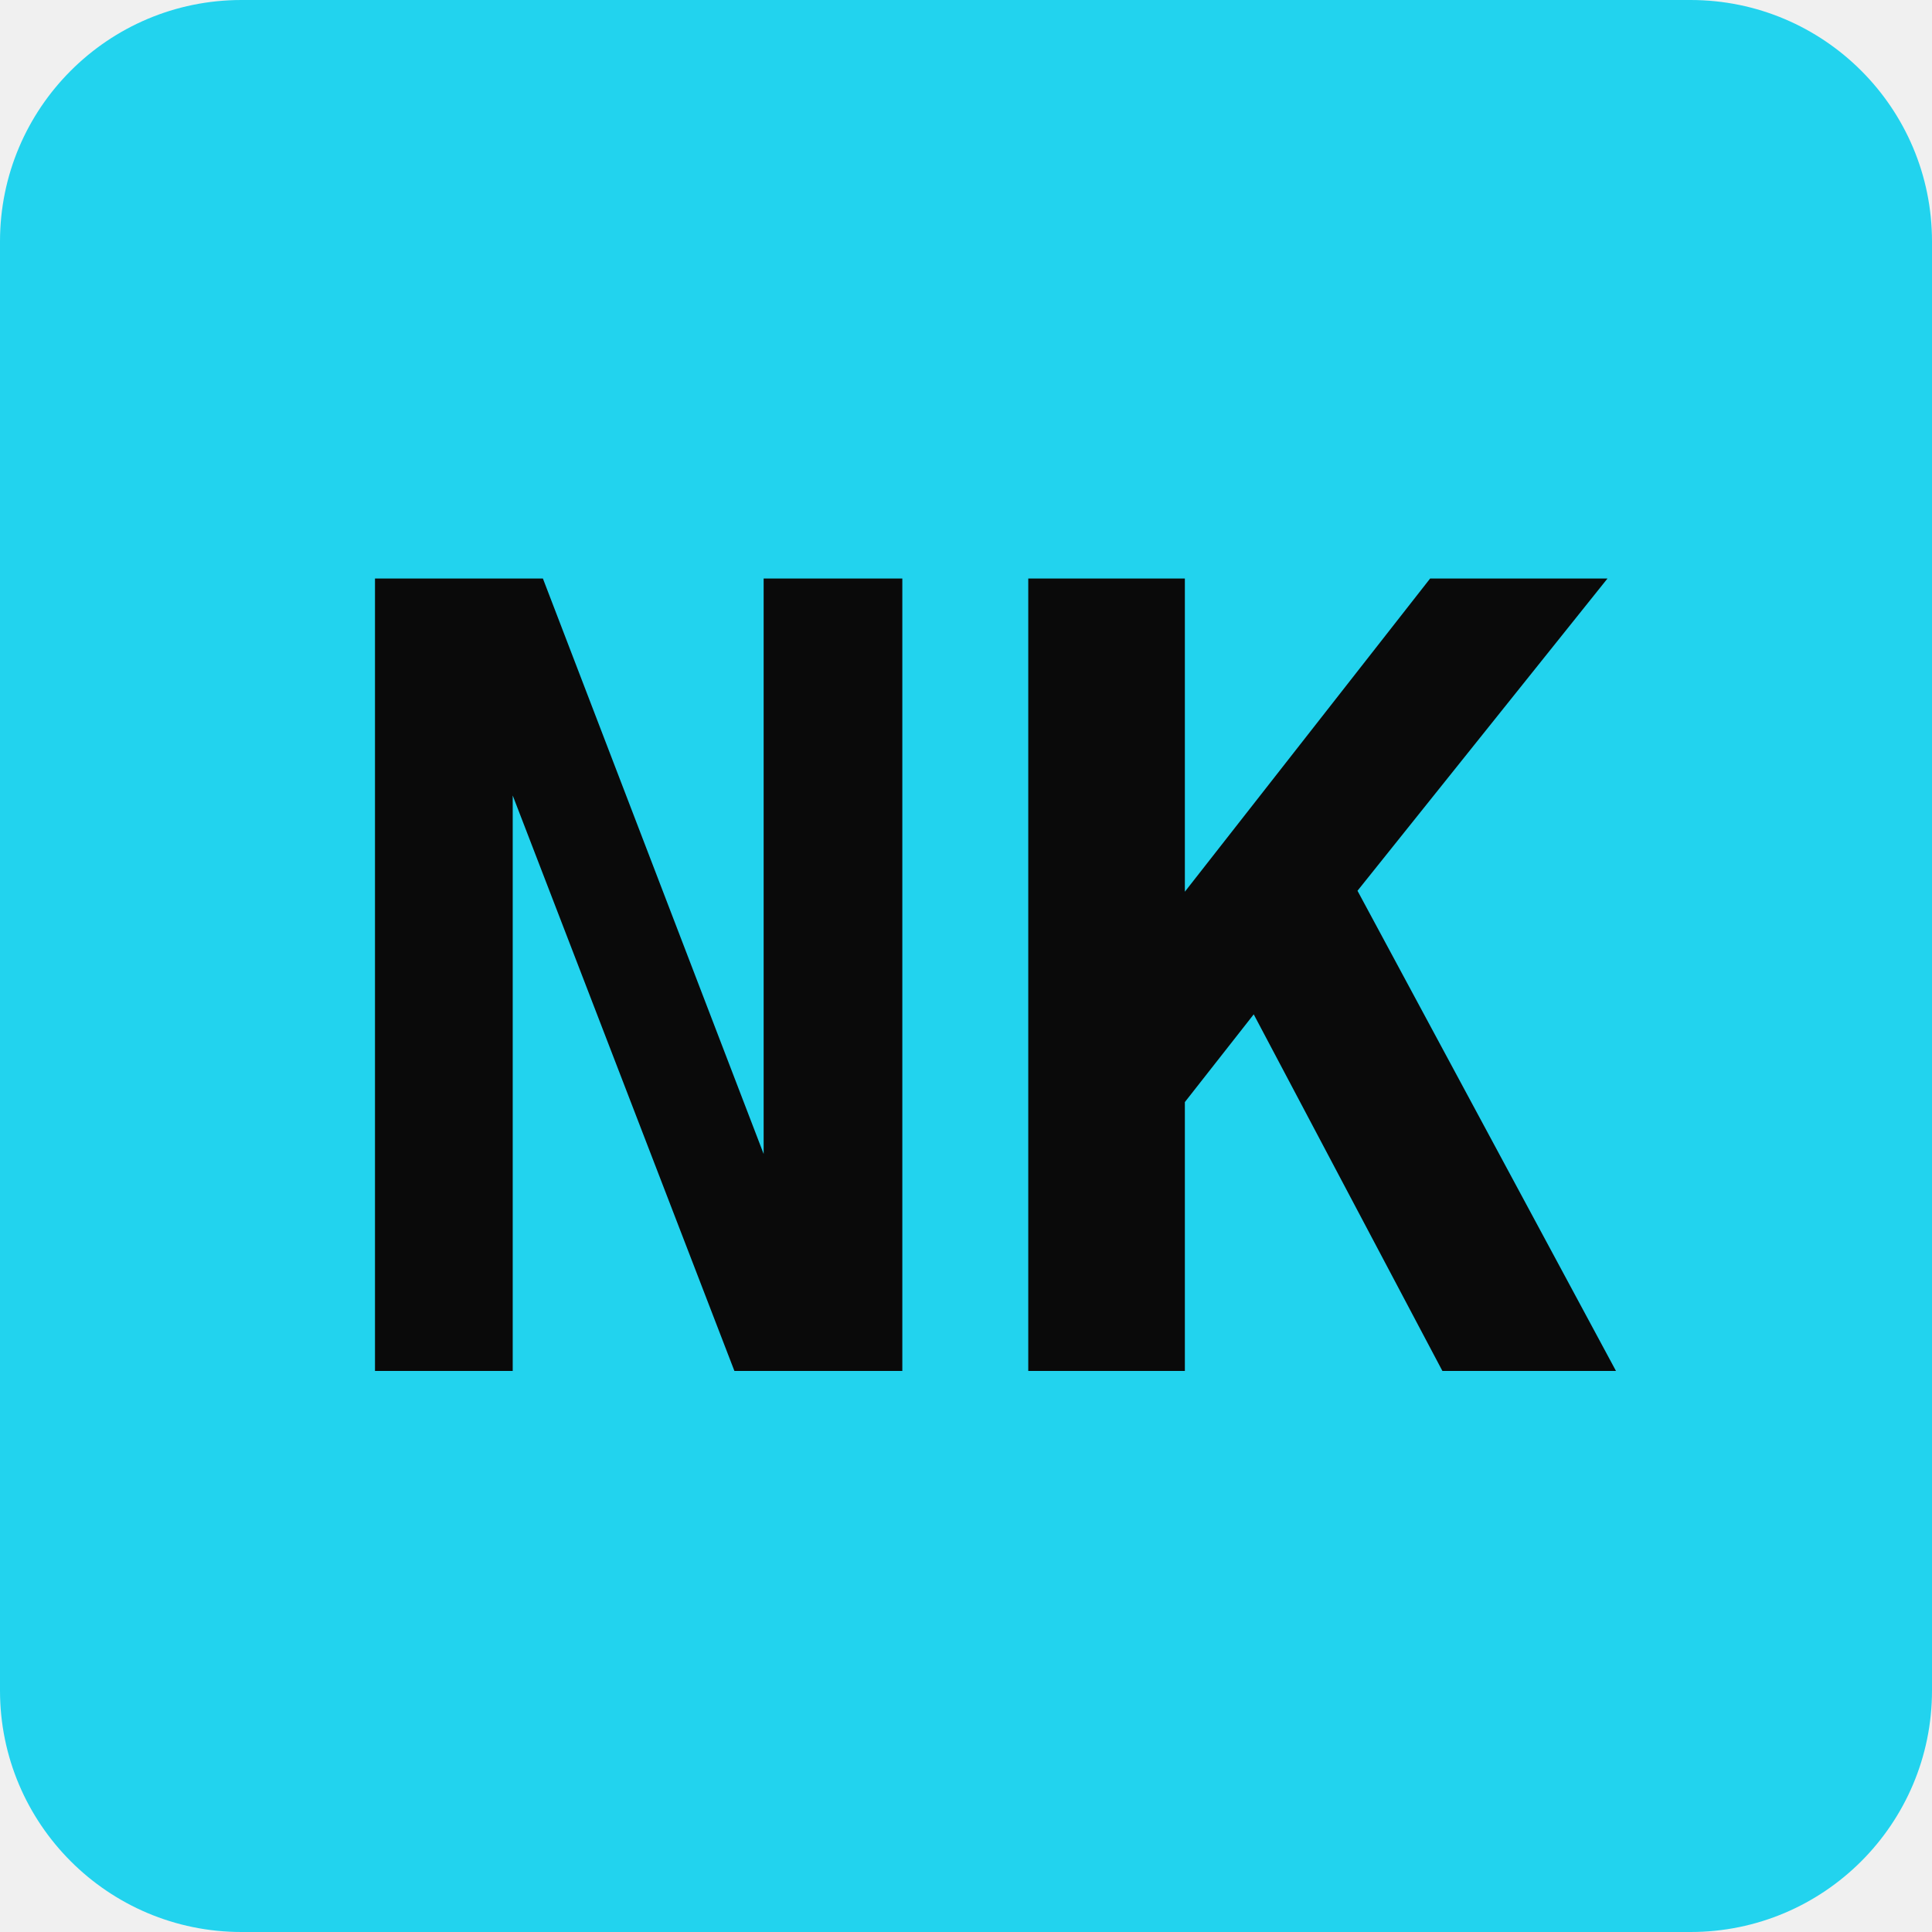
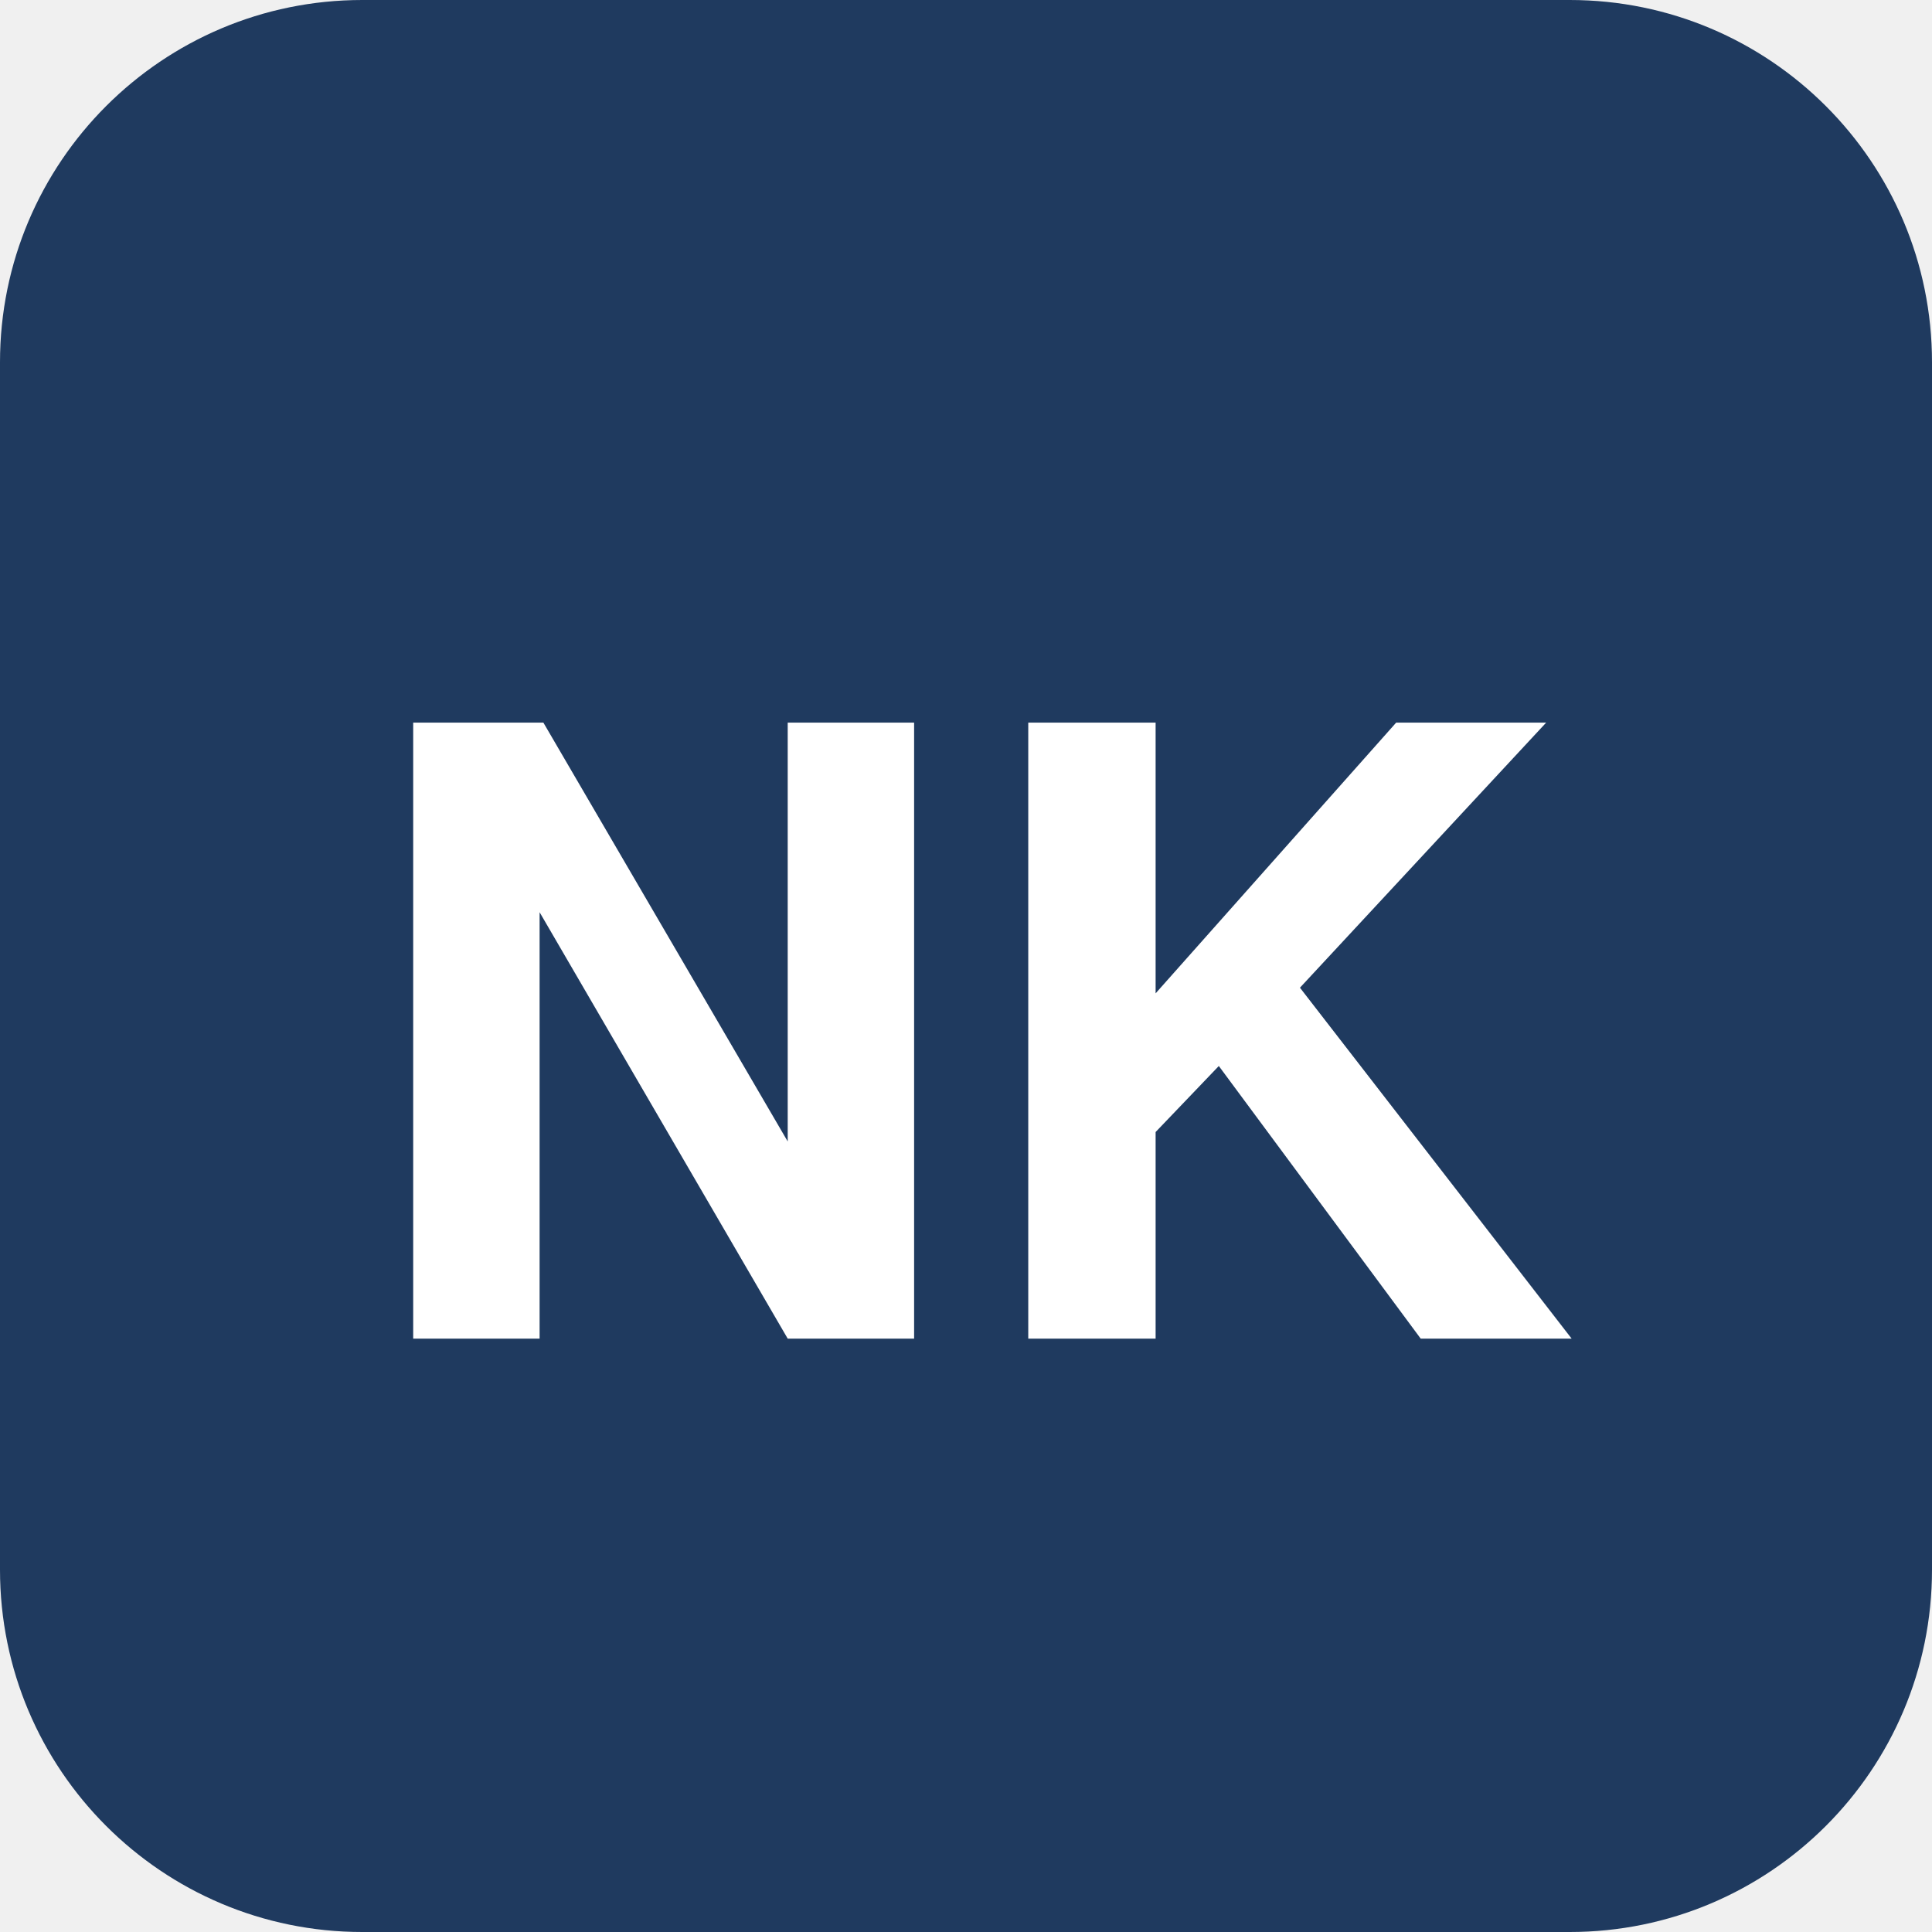
<svg xmlns="http://www.w3.org/2000/svg" viewBox="0 0 32 32">
-   <rect width="32" height="32" rx="4" fill="#22d3ee" />
-   <text x="50%" y="55%" dominant-baseline="middle" text-anchor="middle" fill="#0a0a0a" font-family="monospace" font-weight="bold" font-size="18">NK</text>
+   <rect width="32" height="32" rx="6" fill="#1f3a5f" />
+   <text x="50%" y="54%" dominant-baseline="middle" text-anchor="middle" fill="#ffffff" font-family="Helvetica, Arial, sans-serif" font-weight="600" font-size="14">NK</text>
</svg>
